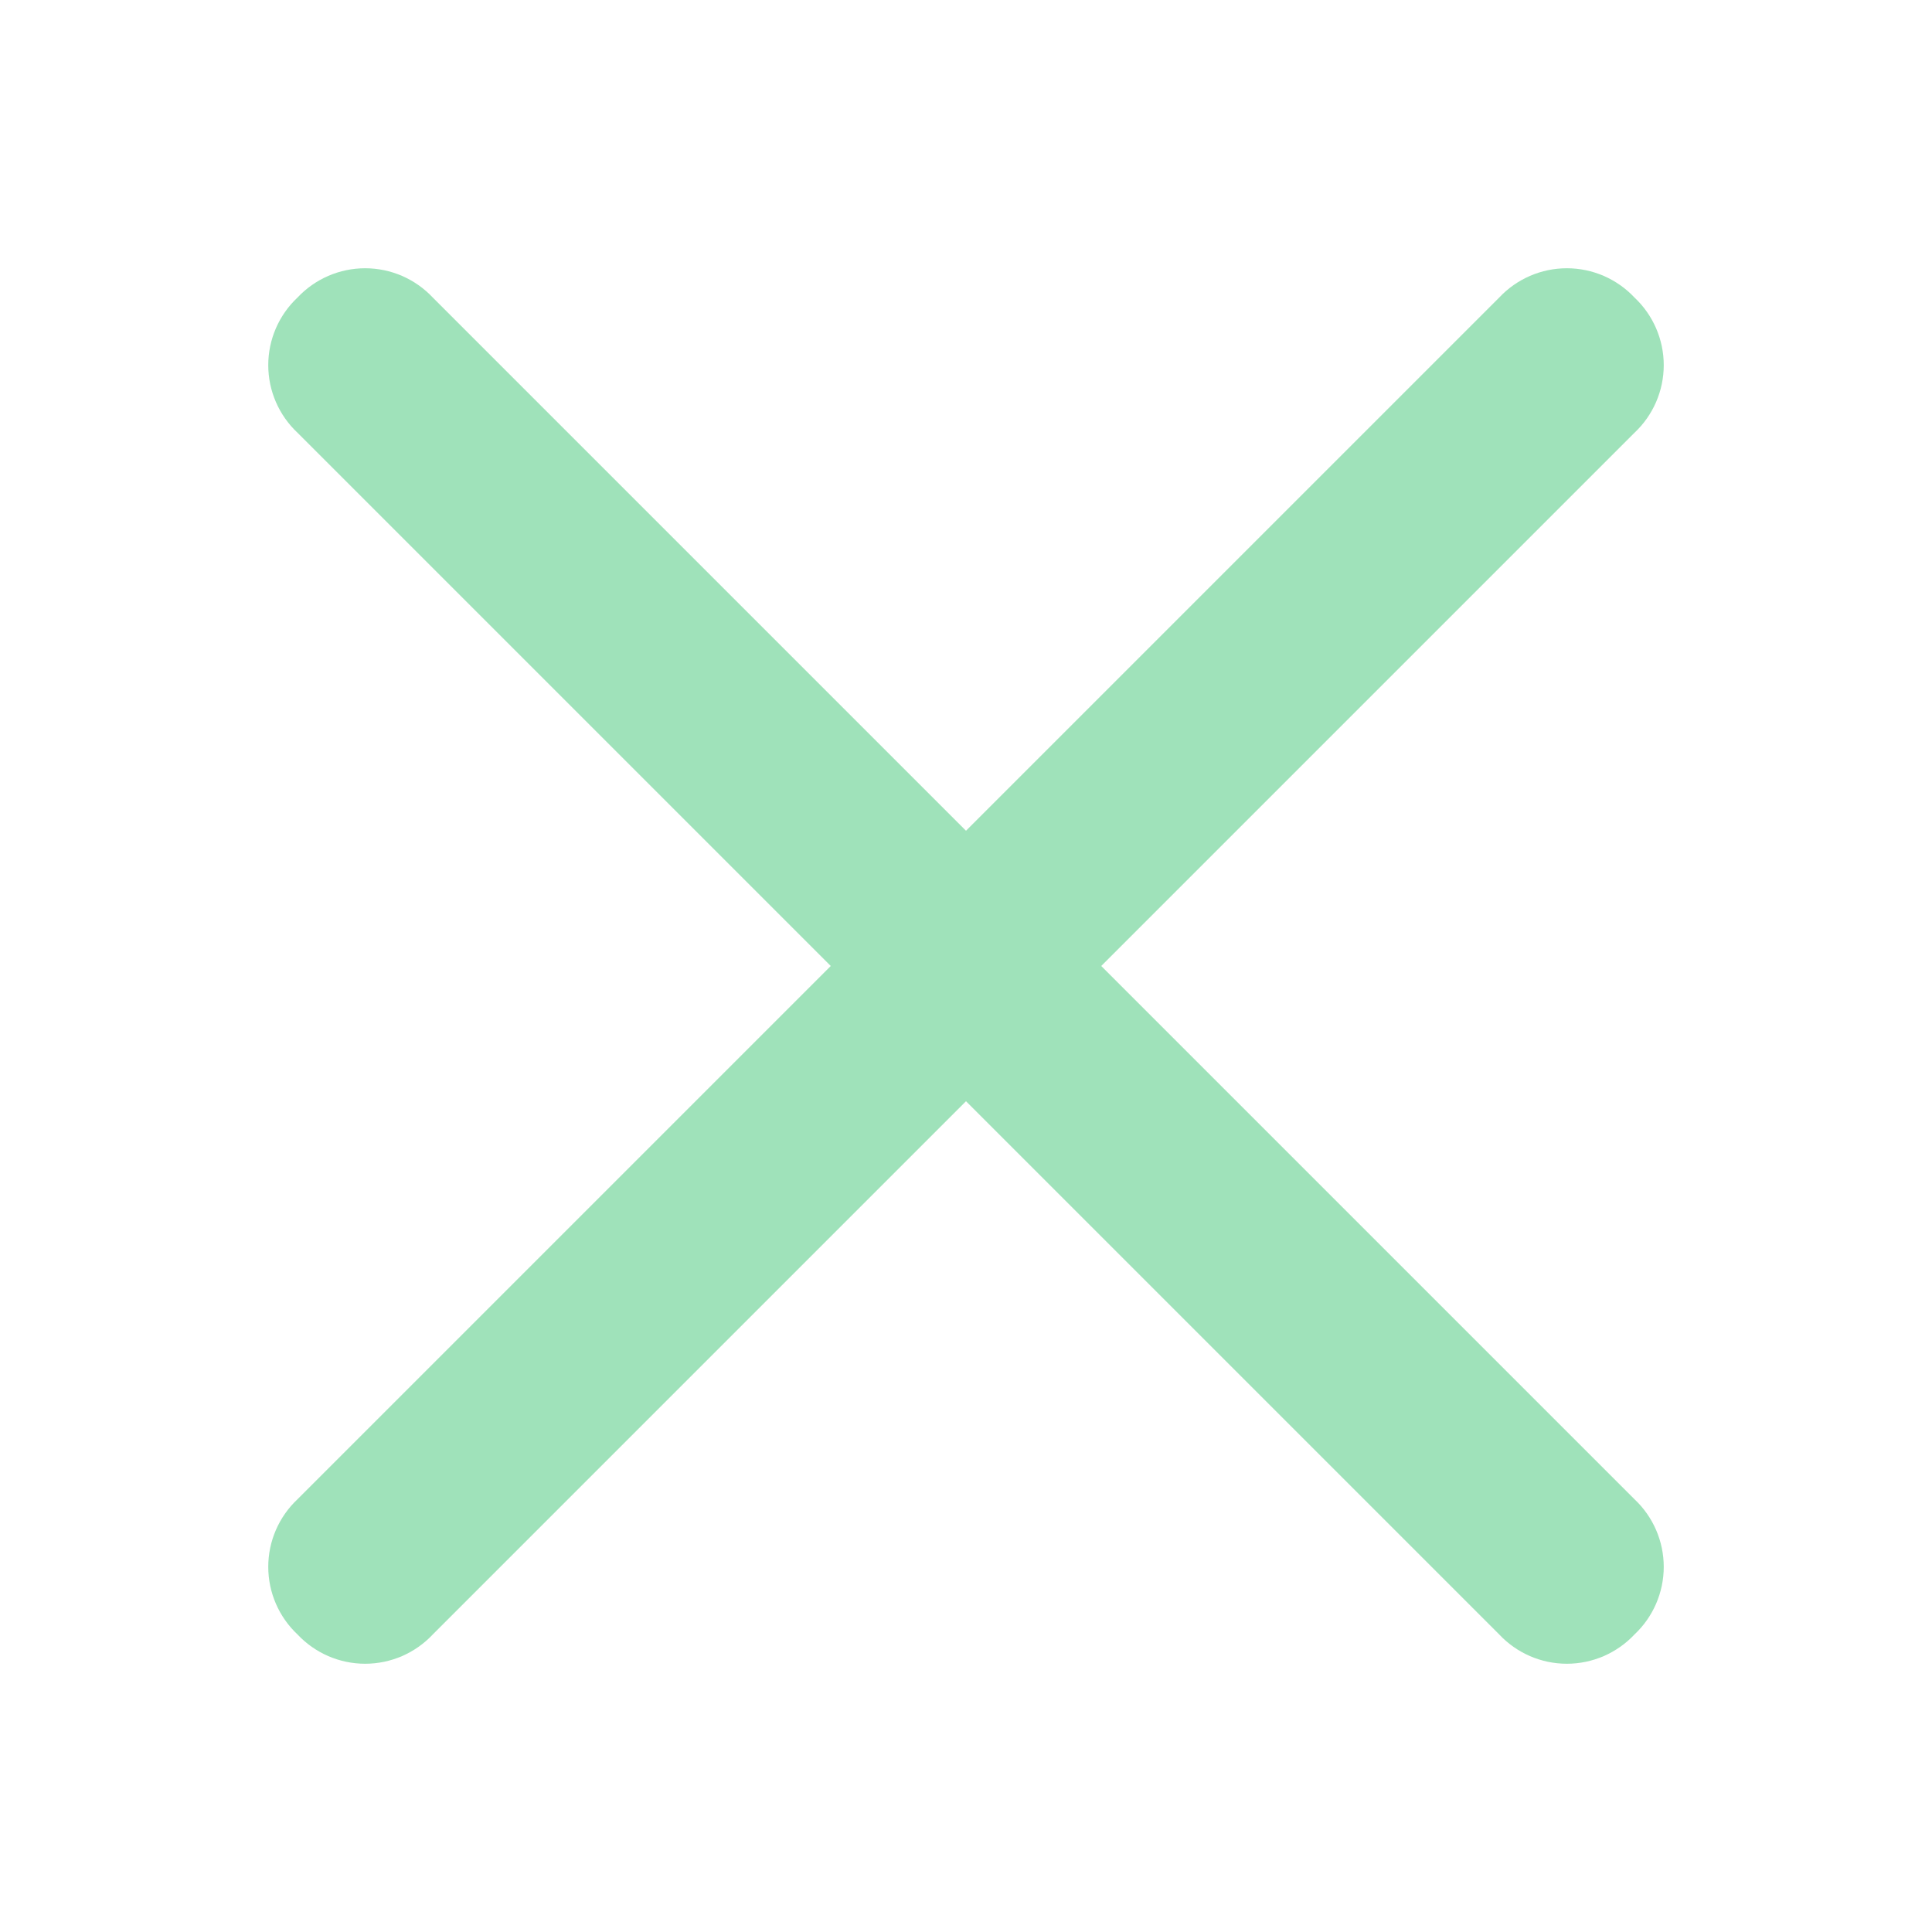
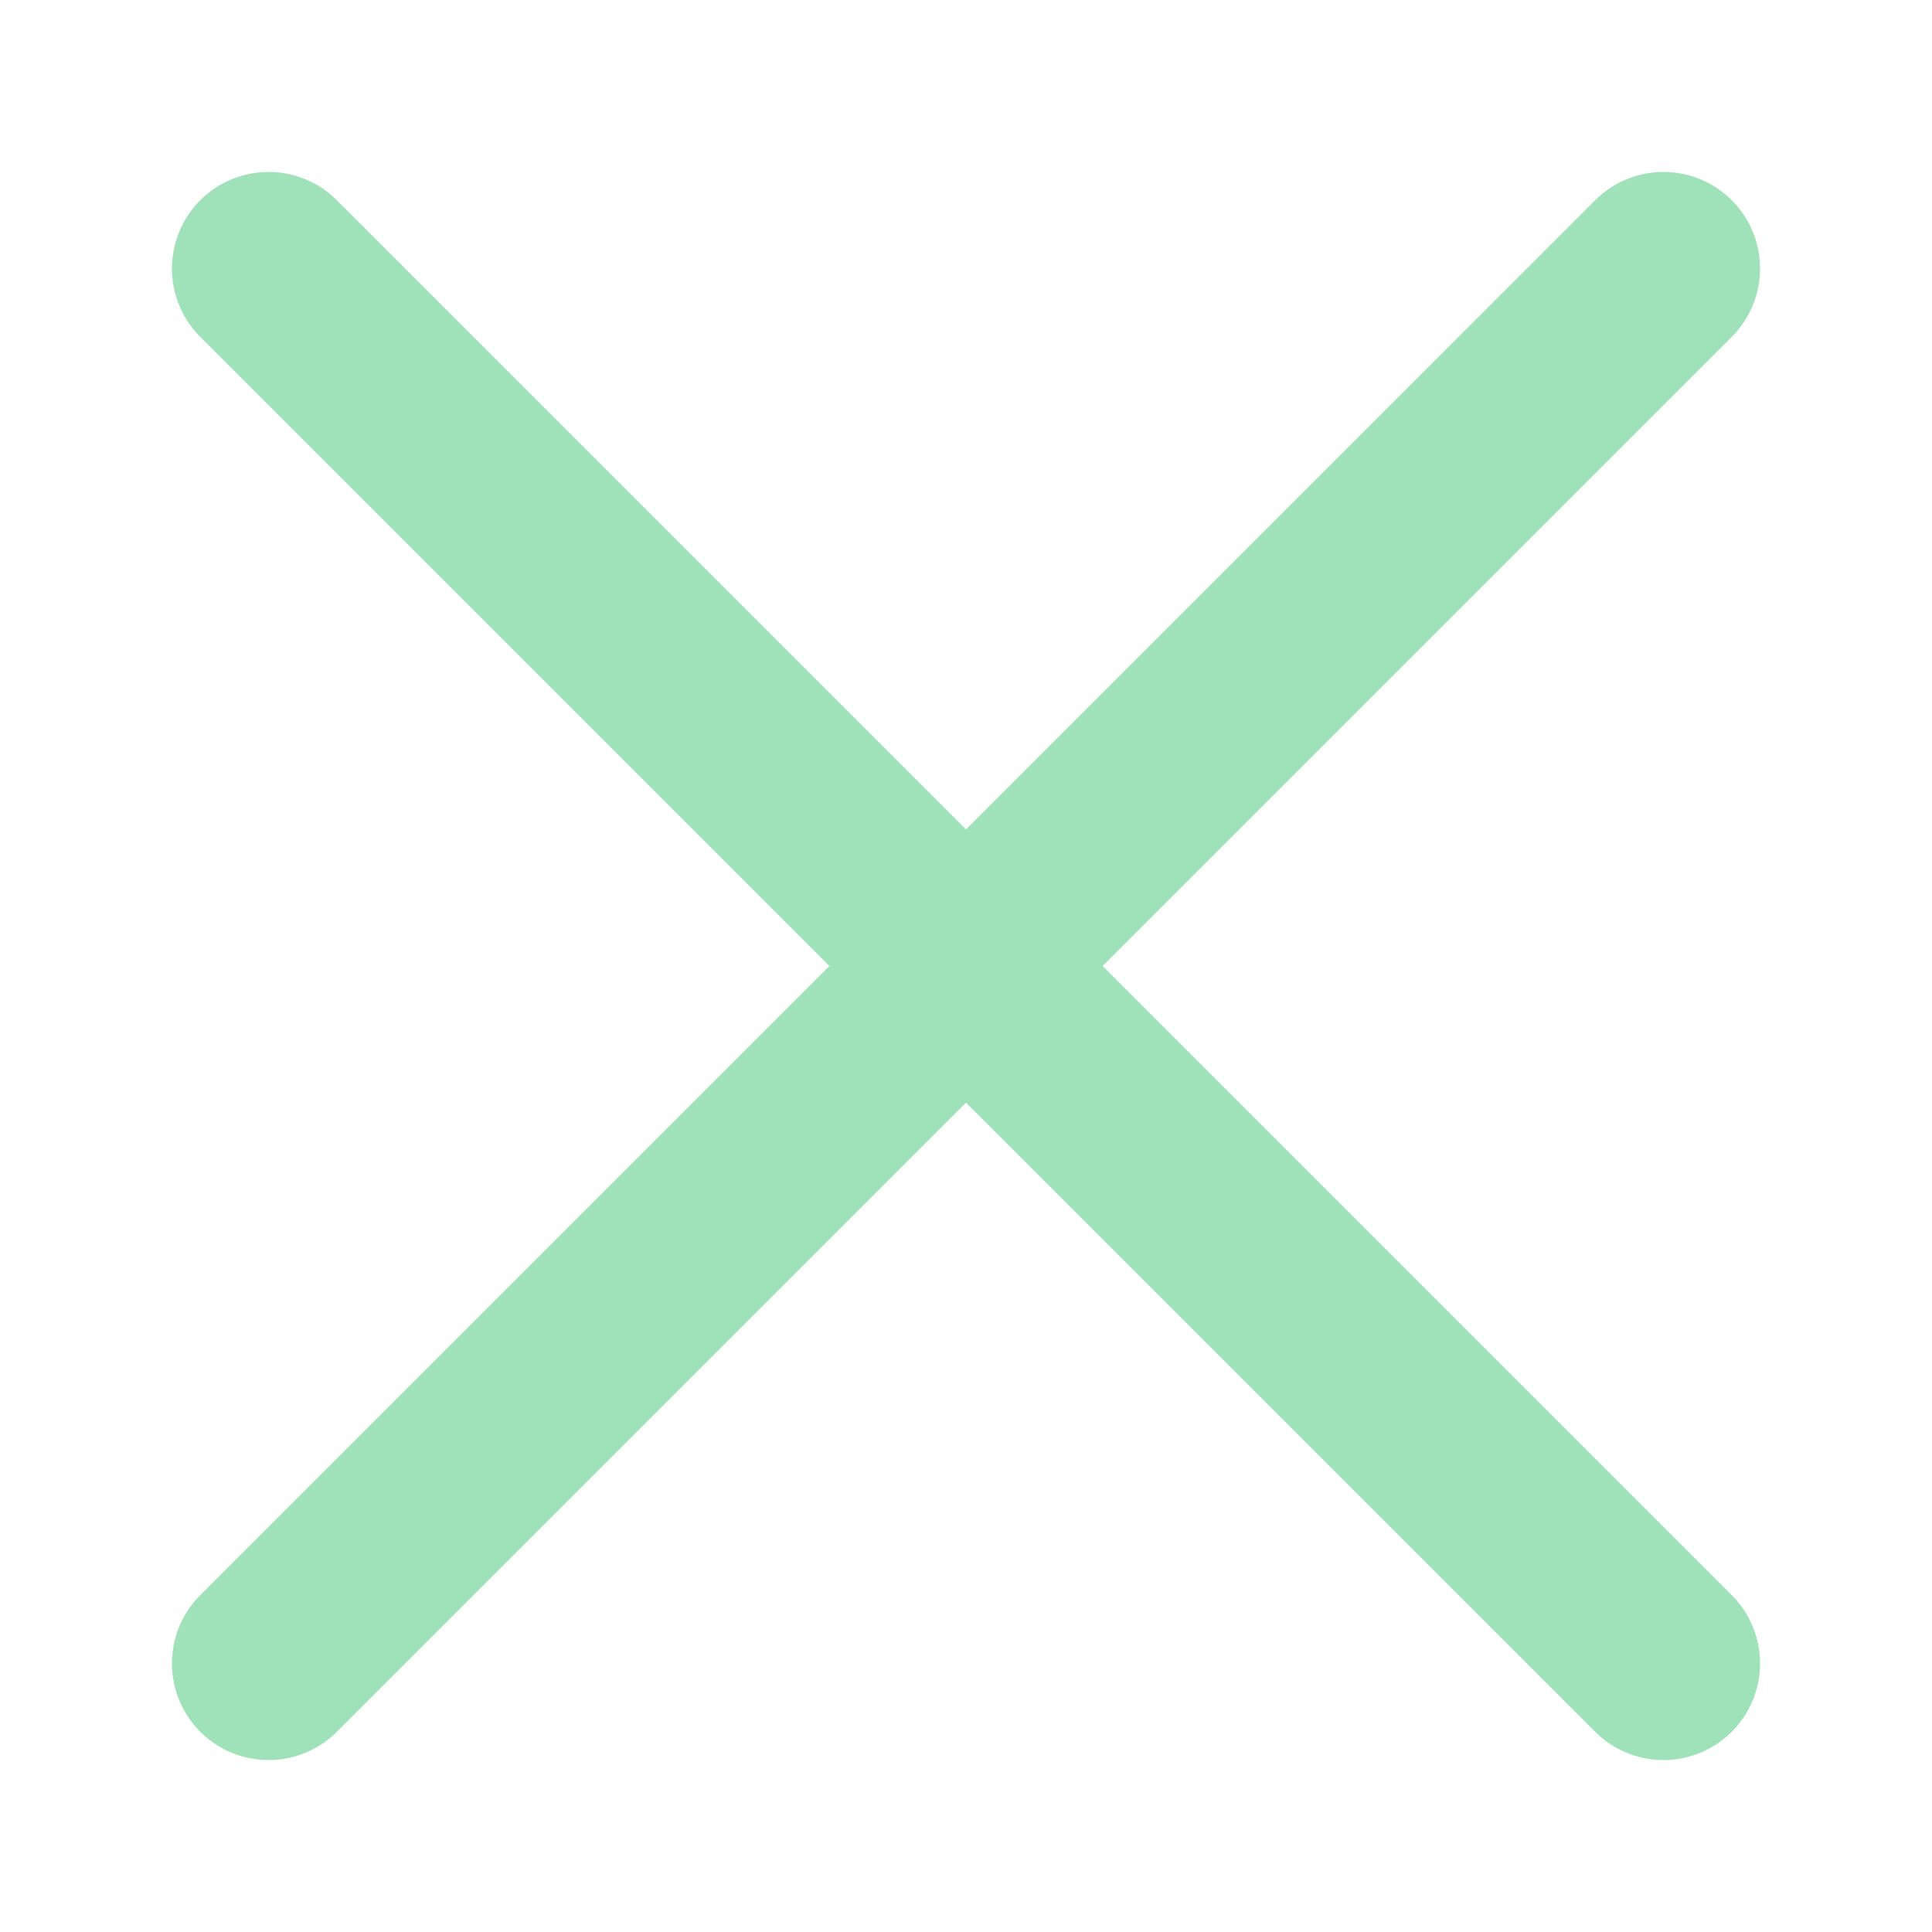
<svg xmlns="http://www.w3.org/2000/svg" id="Layer_1" data-name="Layer 1" viewBox="0 0 10 10">
-   <path d="M2.24,1.54,8.46,7.76a.48.48,0,0,1,0,.7h0a.48.48,0,0,1-.7,0L1.54,2.24a.48.48,0,0,1,0-.7h0A.48.48,0,0,1,2.24,1.54Z" fill="#9fe2ba" />
-   <path d="M1.54,7.76,7.76,1.54a.48.48,0,0,1,.7,0h0a.48.48,0,0,1,0,.7L2.24,8.46a.48.48,0,0,1-.7,0h0A.48.48,0,0,1,1.54,7.76Z" fill="#9fe2ba" />
+   <line x1="1.39" y1="1.39" x2="8.61" y2="8.61" fill="none" stroke="#9fe2ba" stroke-linecap="round" stroke-miterlimit="10" />
+   <line x1="8.61" y1="1.39" x2="1.39" y2="8.61" fill="none" stroke="#9fe2ba" stroke-linecap="round" stroke-miterlimit="10" />
</svg>
